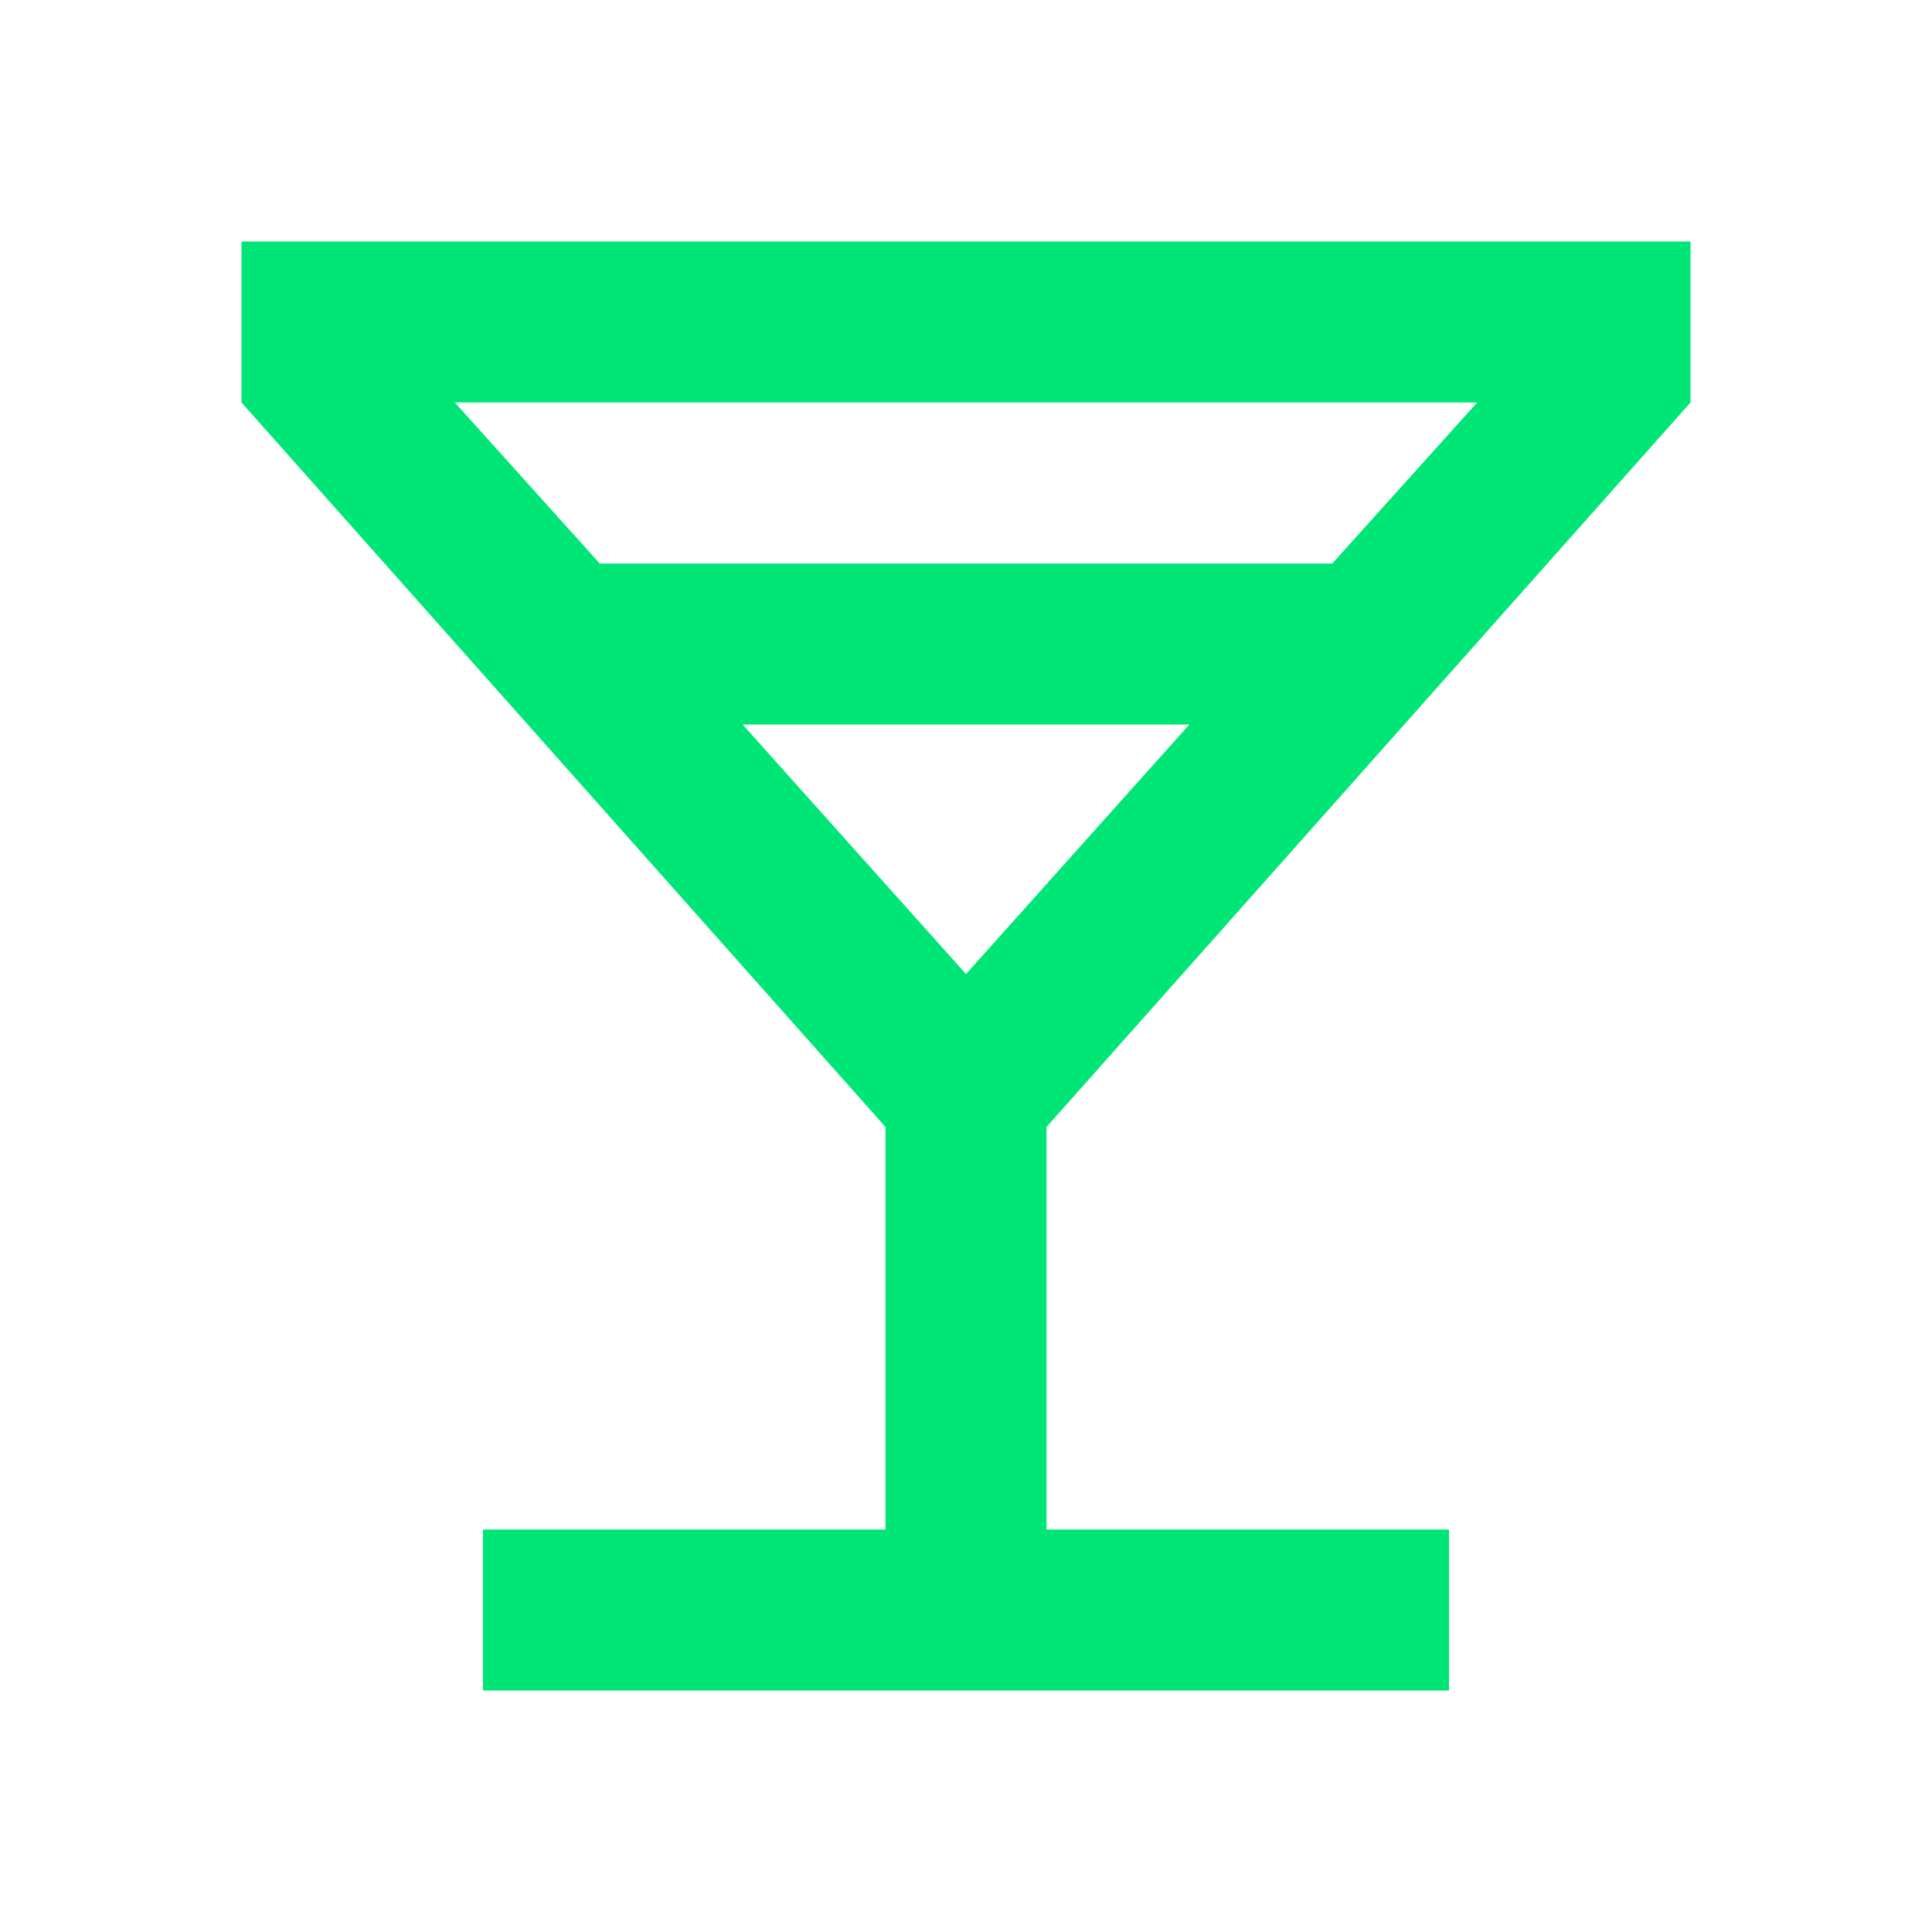
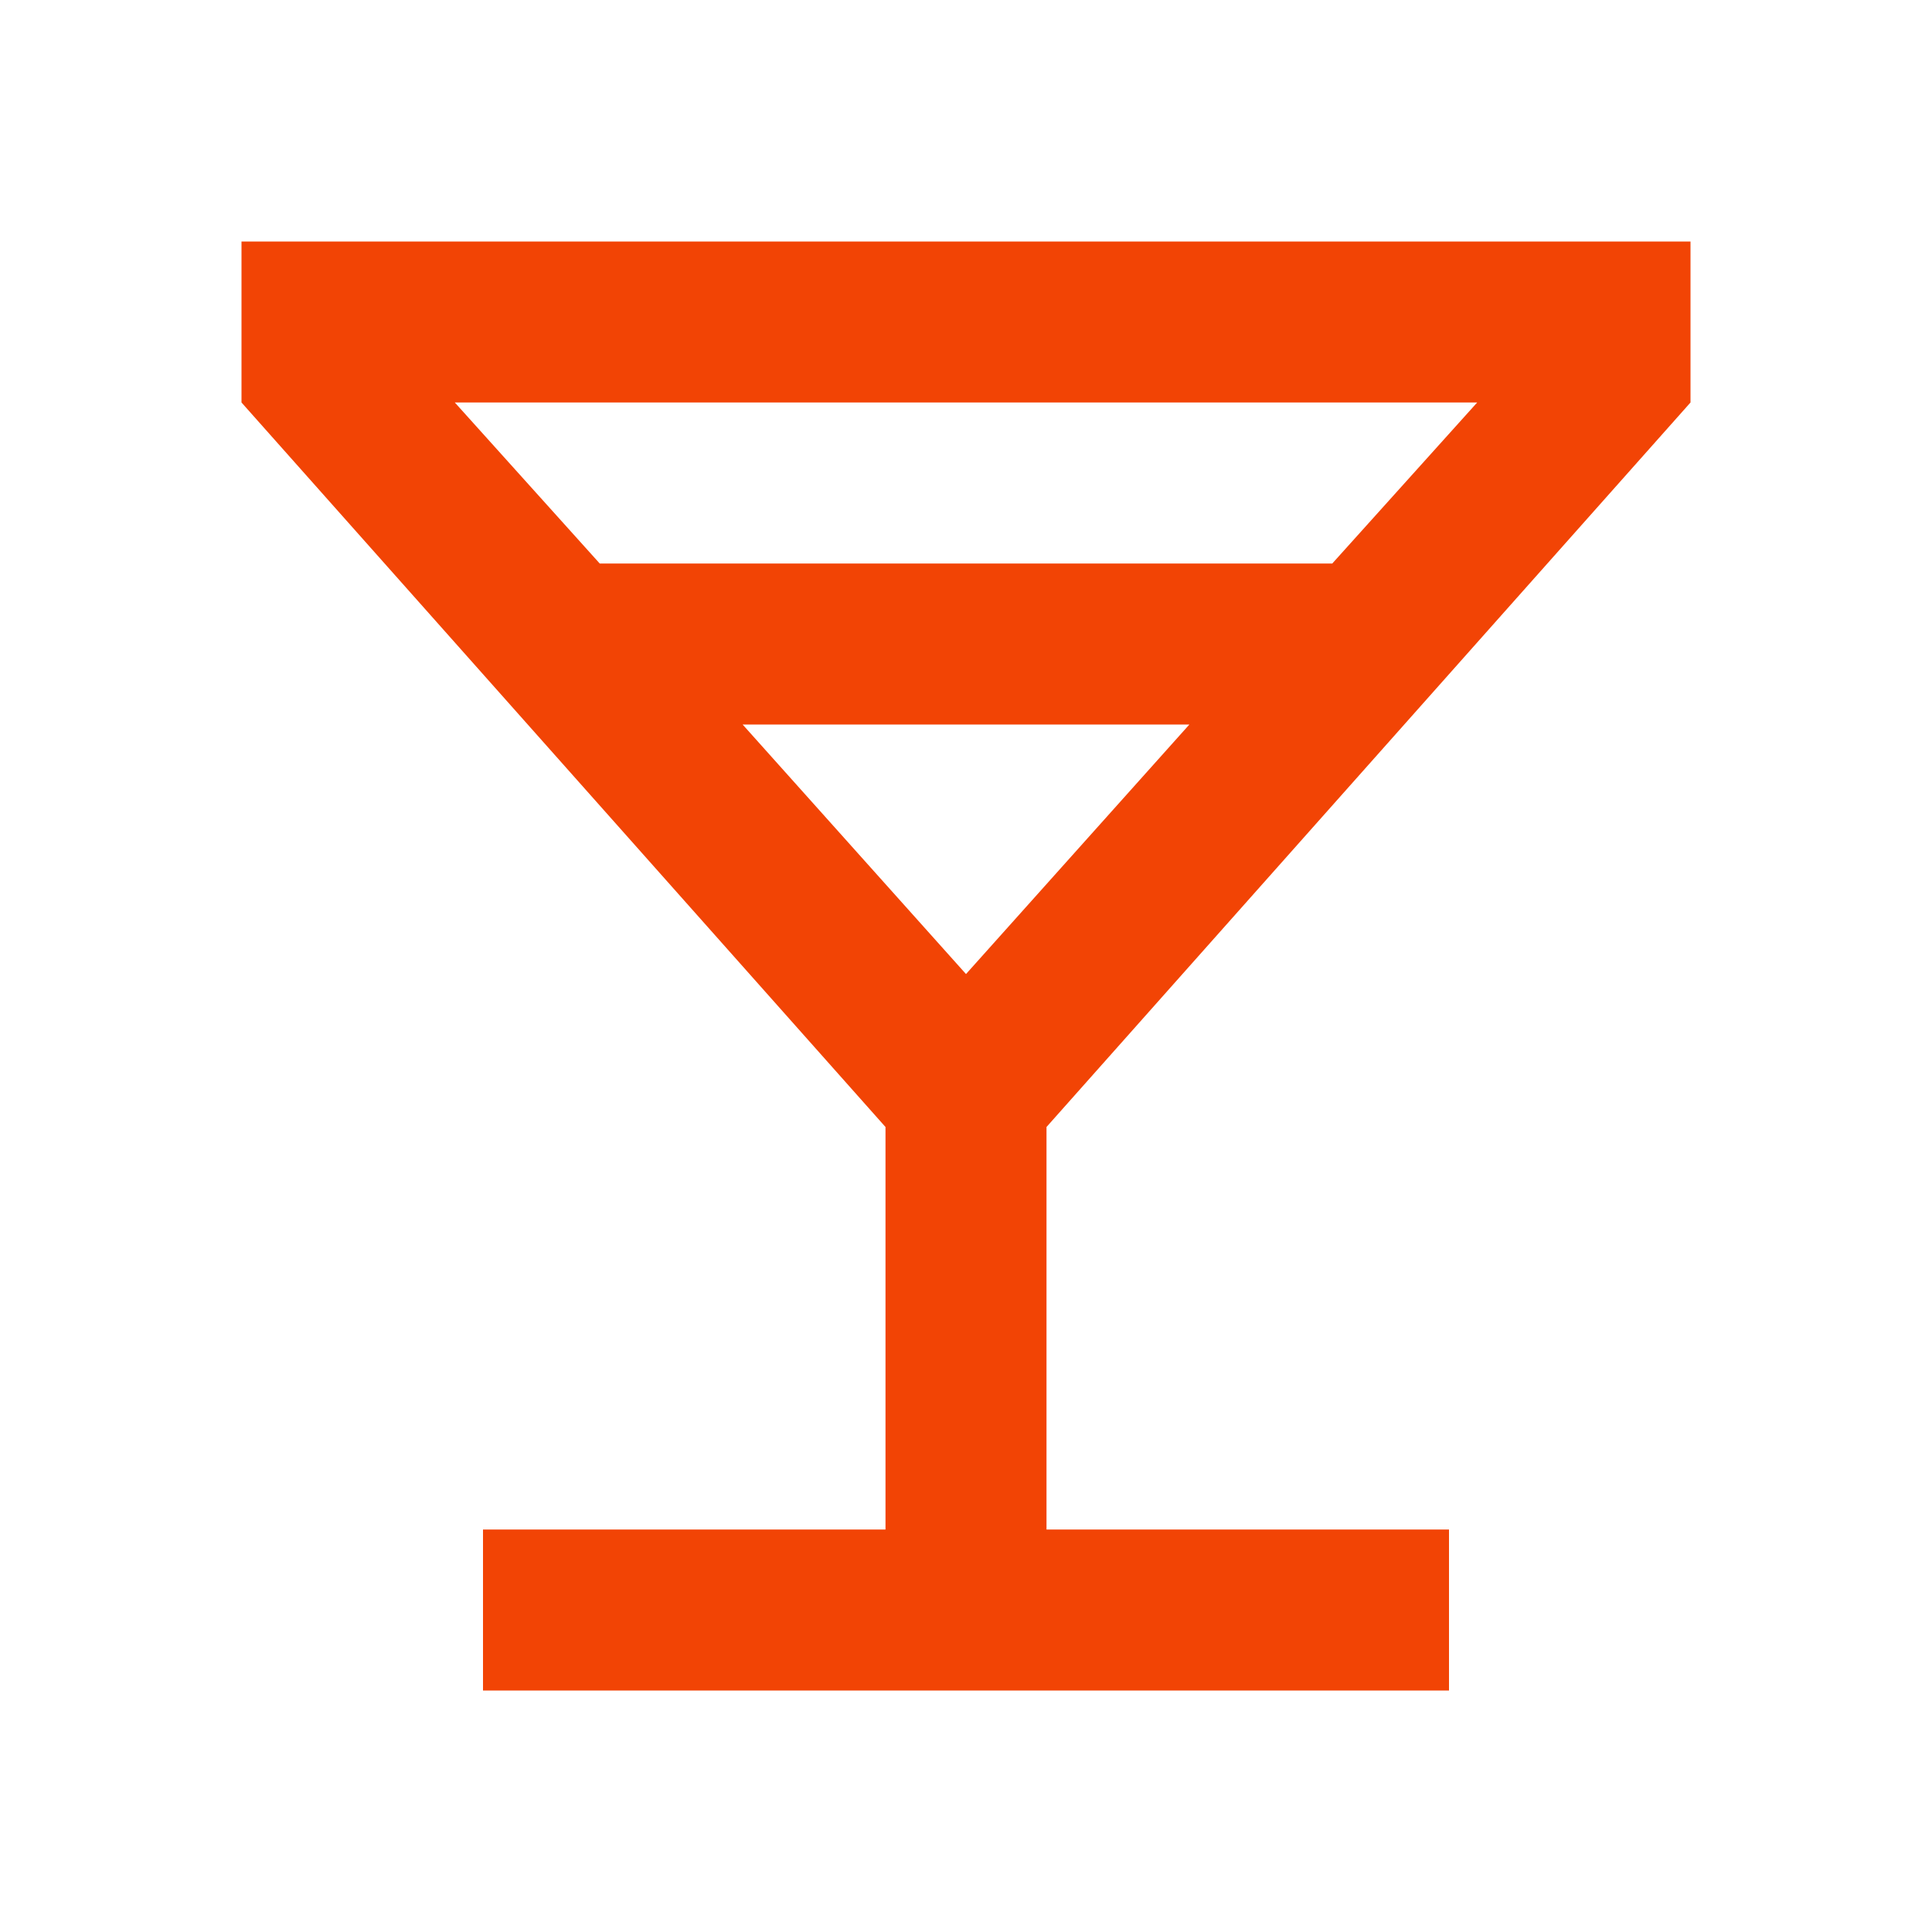
- <svg xmlns="http://www.w3.org/2000/svg" height="24px" viewBox="0 -960 960 960" width="24px" fill="#00E676">
+ <svg xmlns="http://www.w3.org/2000/svg" height="24px" viewBox="0 -960 960 960" width="24px" fill="#F24405">
  <path d="M240-120v-80h200v-200L120-760v-80h720v80L520-400v200h200v80H240Zm58-560h364l72-80H226l72 80Zm182 204 111-124H369l111 124Zm0 0Z" />
</svg>
